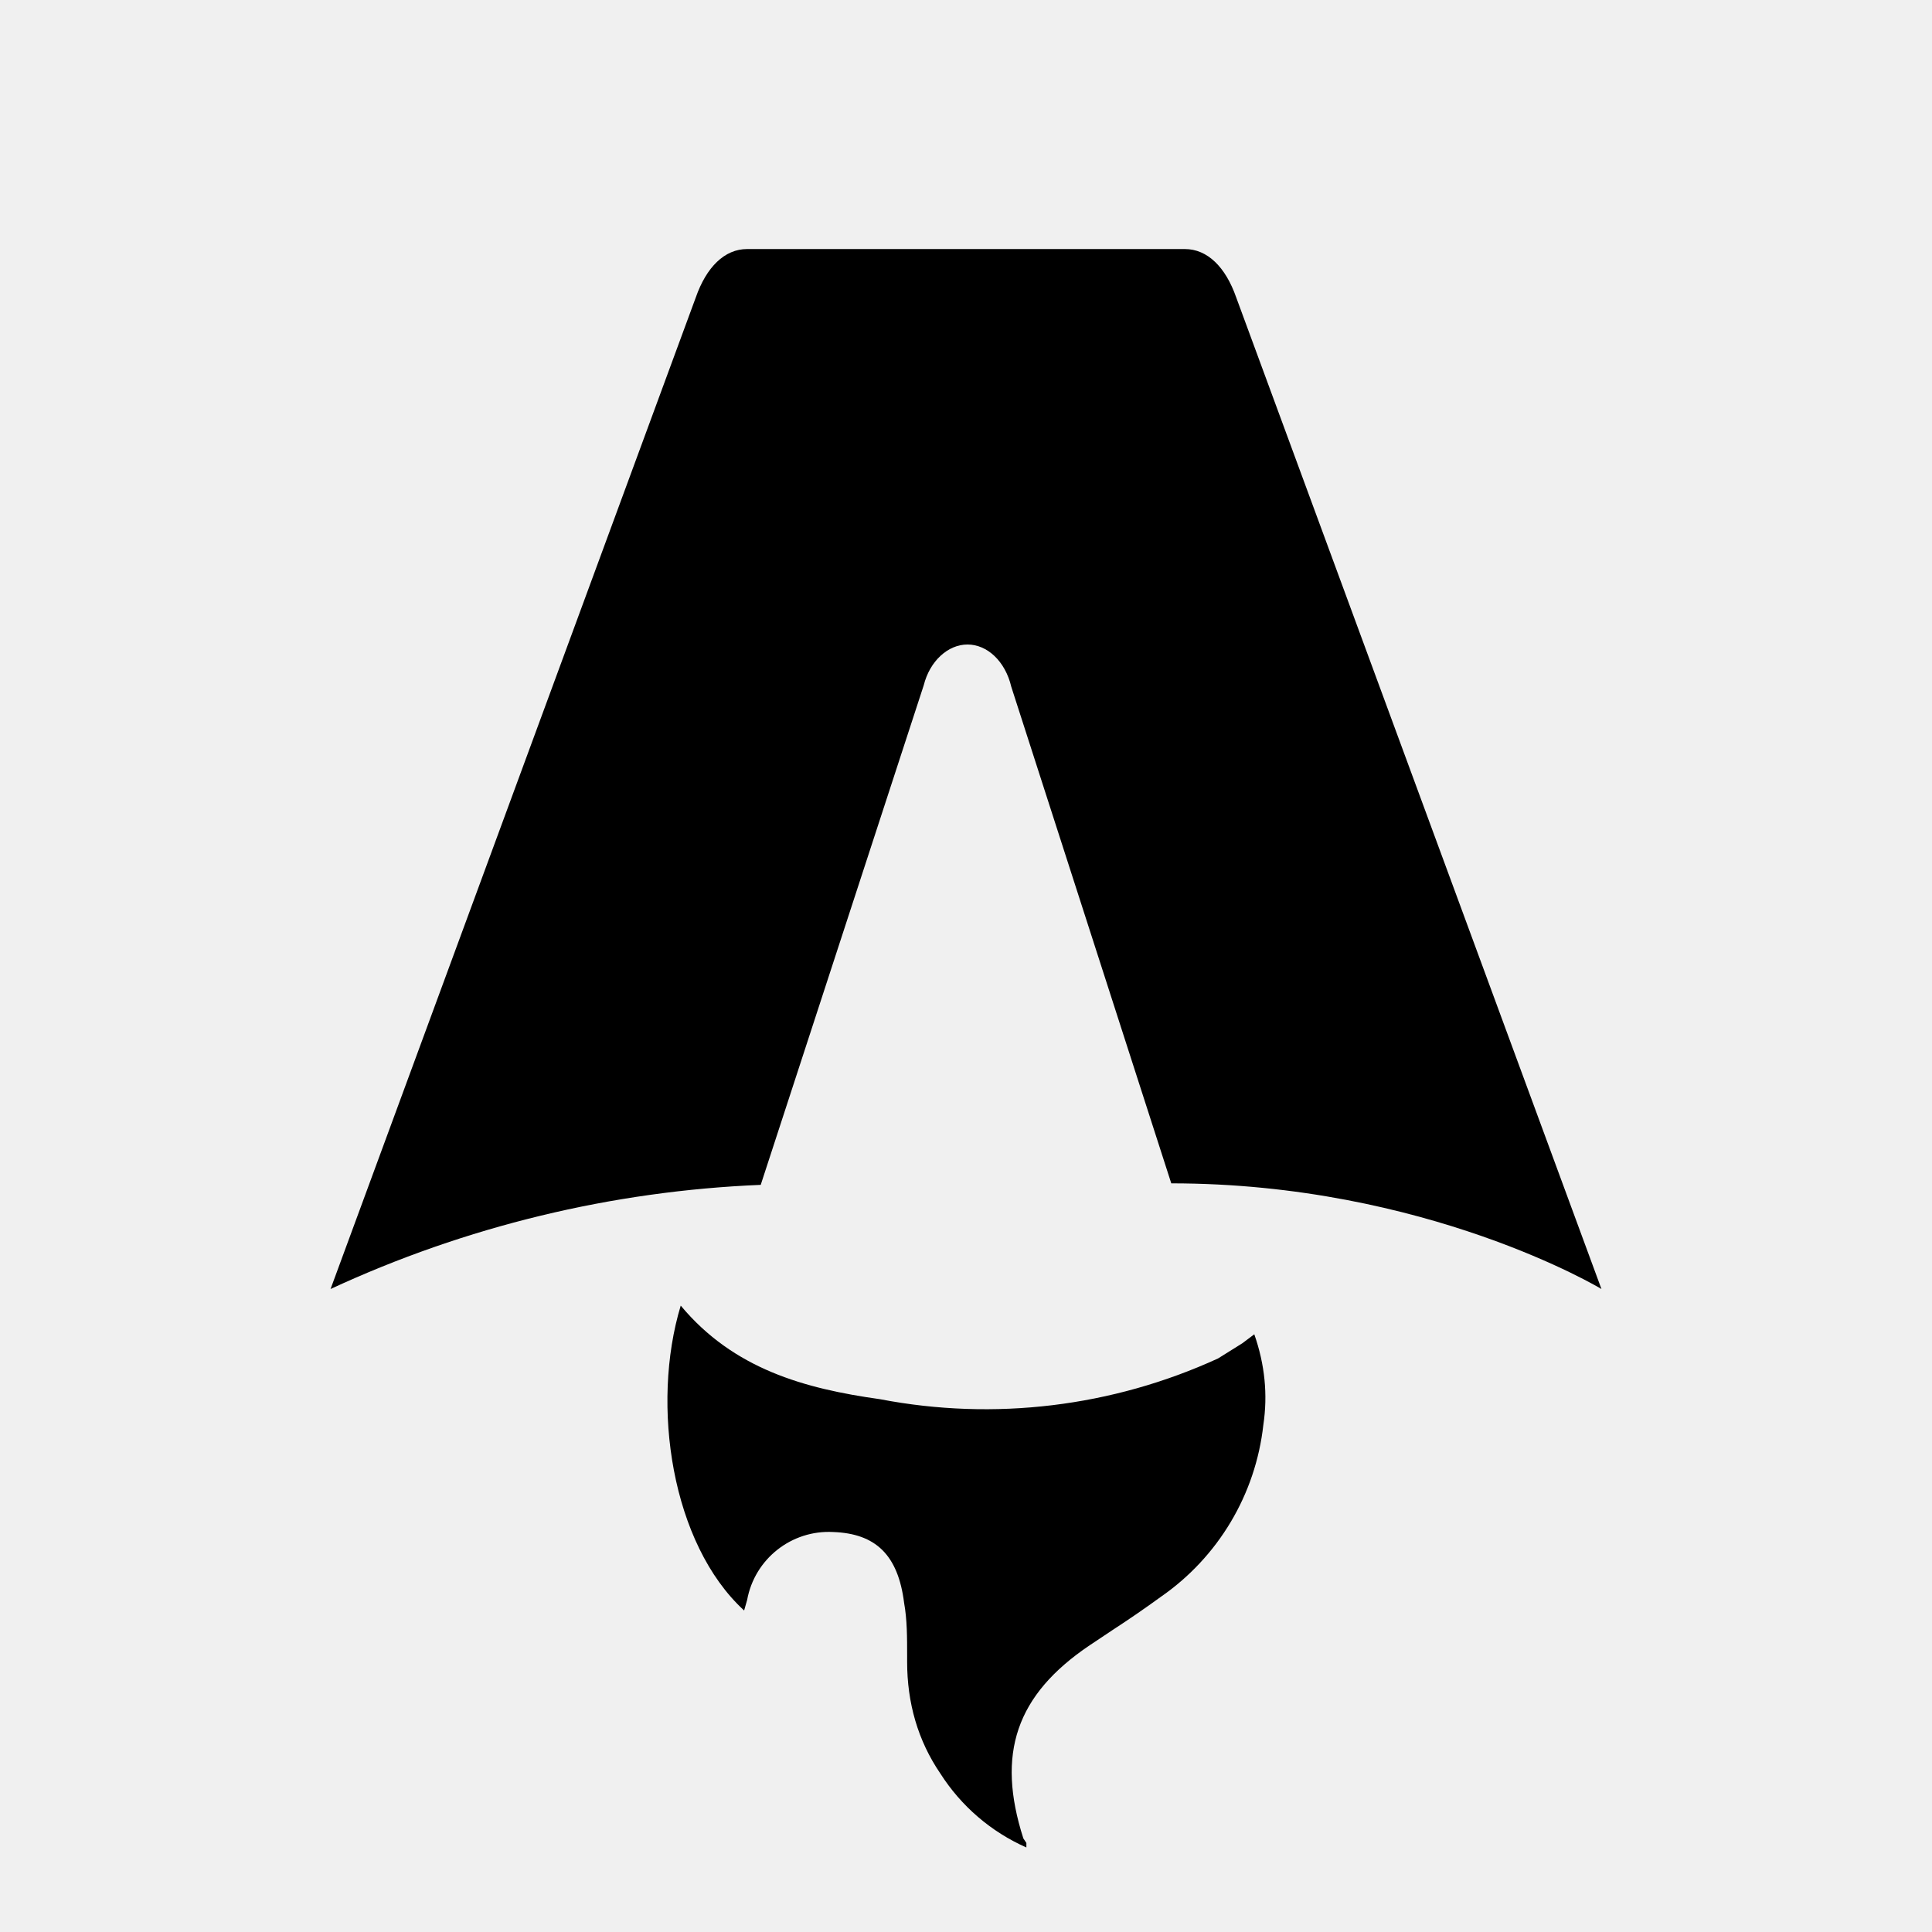
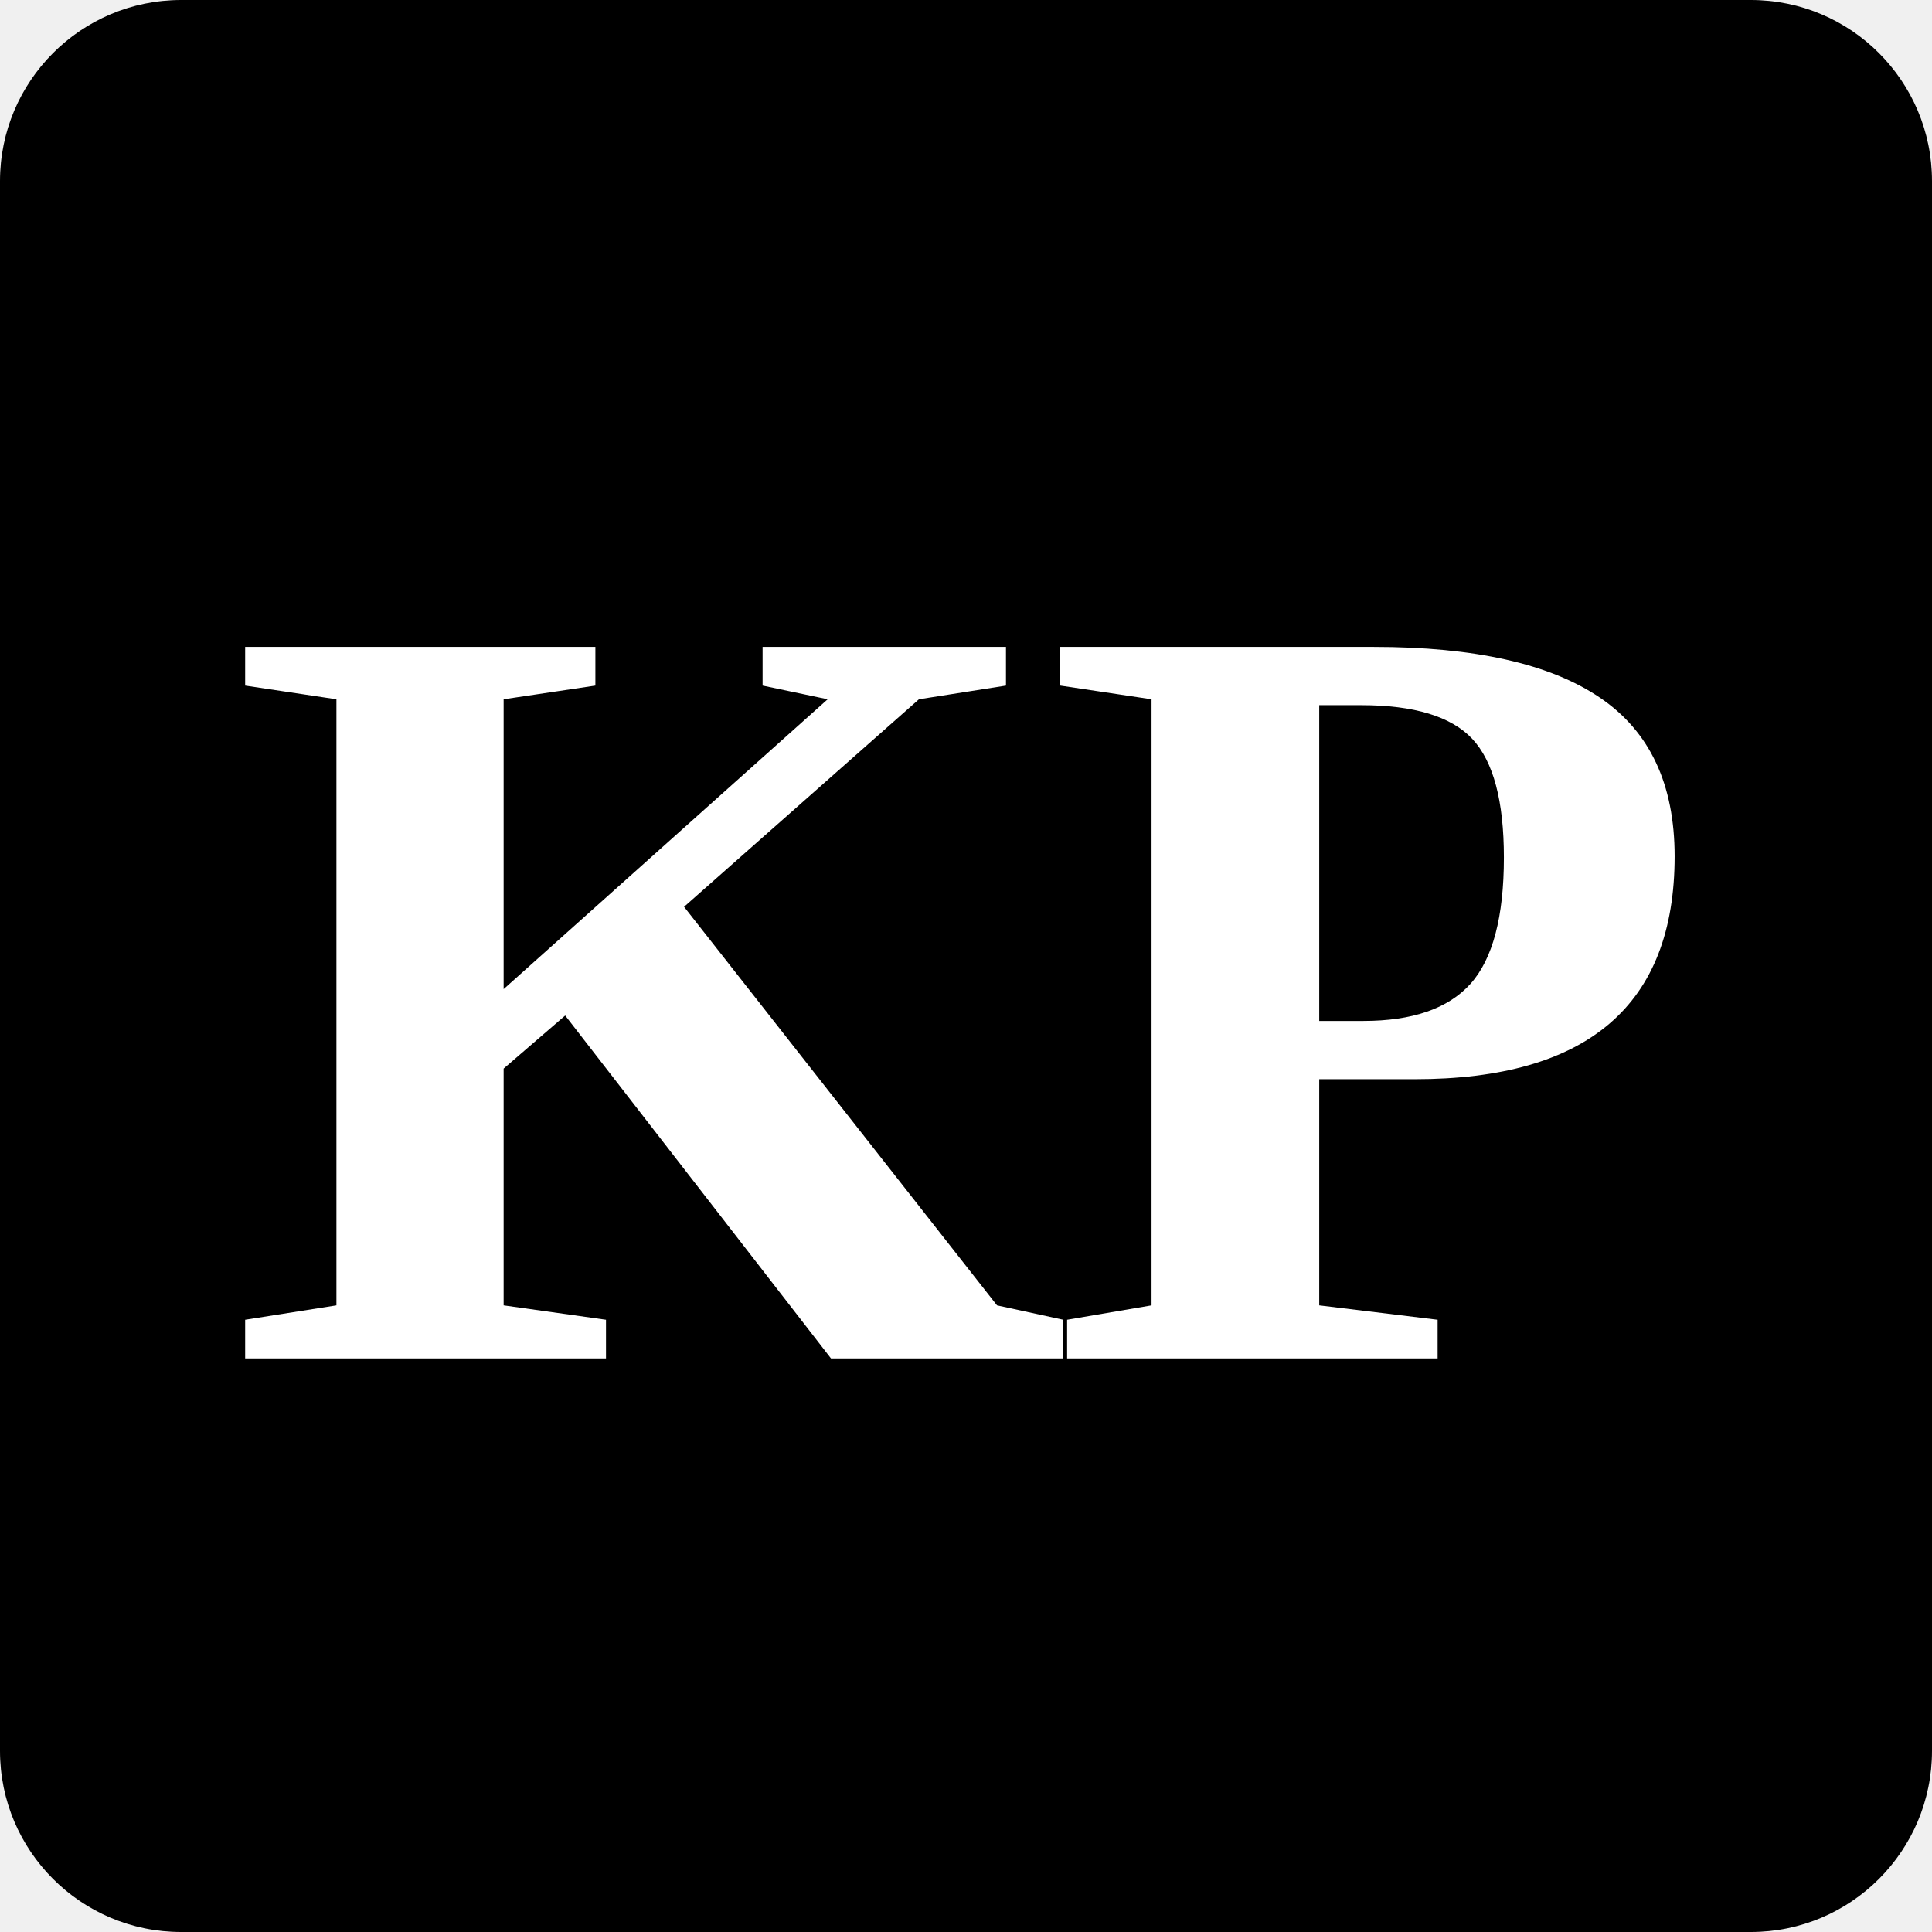
- <svg xmlns="http://www.w3.org/2000/svg" fill="none" viewBox="0 0 128 128">
-   <path d="M50.4 78.5a75.1 75.1 0 0 0-28.5 6.9l24.2-65.7c.7-2 1.9-3.2 3.4-3.2h29c1.5 0 2.7 1.2 3.4 3.2l24.2 65.7s-11.6-7-28.5-7L67 45.5c-.4-1.7-1.6-2.8-2.9-2.8-1.3 0-2.5 1.1-2.9 2.7L50.4 78.5Zm-1.1 28.2Zm-4.2-20.2c-2 6.6-.6 15.8 4.2 20.2a17.5 17.5 0 0 1 .2-.7 5.5 5.5 0 0 1 5.7-4.5c2.8.1 4.3 1.5 4.7 4.7.2 1.1.2 2.3.2 3.5v.4c0 2.7.7 5.2 2.2 7.4a13 13 0 0 0 5.7 4.9v-.3l-.2-.3c-1.8-5.6-.5-9.5 4.4-12.8l1.5-1a73 73 0 0 0 3.2-2.2 16 16 0 0 0 6.8-11.4c.3-2 .1-4-.6-6l-.8.6-1.6 1a37 37 0 0 1-22.4 2.7c-5-.7-9.7-2-13.2-6.2Z" />
+ <svg xmlns="http://www.w3.org/2000/svg" viewBox="0 0 128 128">
+   <rect width="128" height="128" rx="12" fill="#000" />
+   <text x="64" y="90" font-family="Georgia, 'Times New Roman', serif" font-size="72" font-weight="bold" fill="#fff" text-anchor="middle" letter-spacing="-2">KP</text>
  <style>
-         path { fill: #000; }
-         @media (prefers-color-scheme: dark) {
-             path { fill: #FFF; }
-         }
-     </style>
+     @media (prefers-color-scheme: dark) {
+       rect { fill: #fff; }
+       text { fill: #000; }
+     }
+   </style>
</svg>
